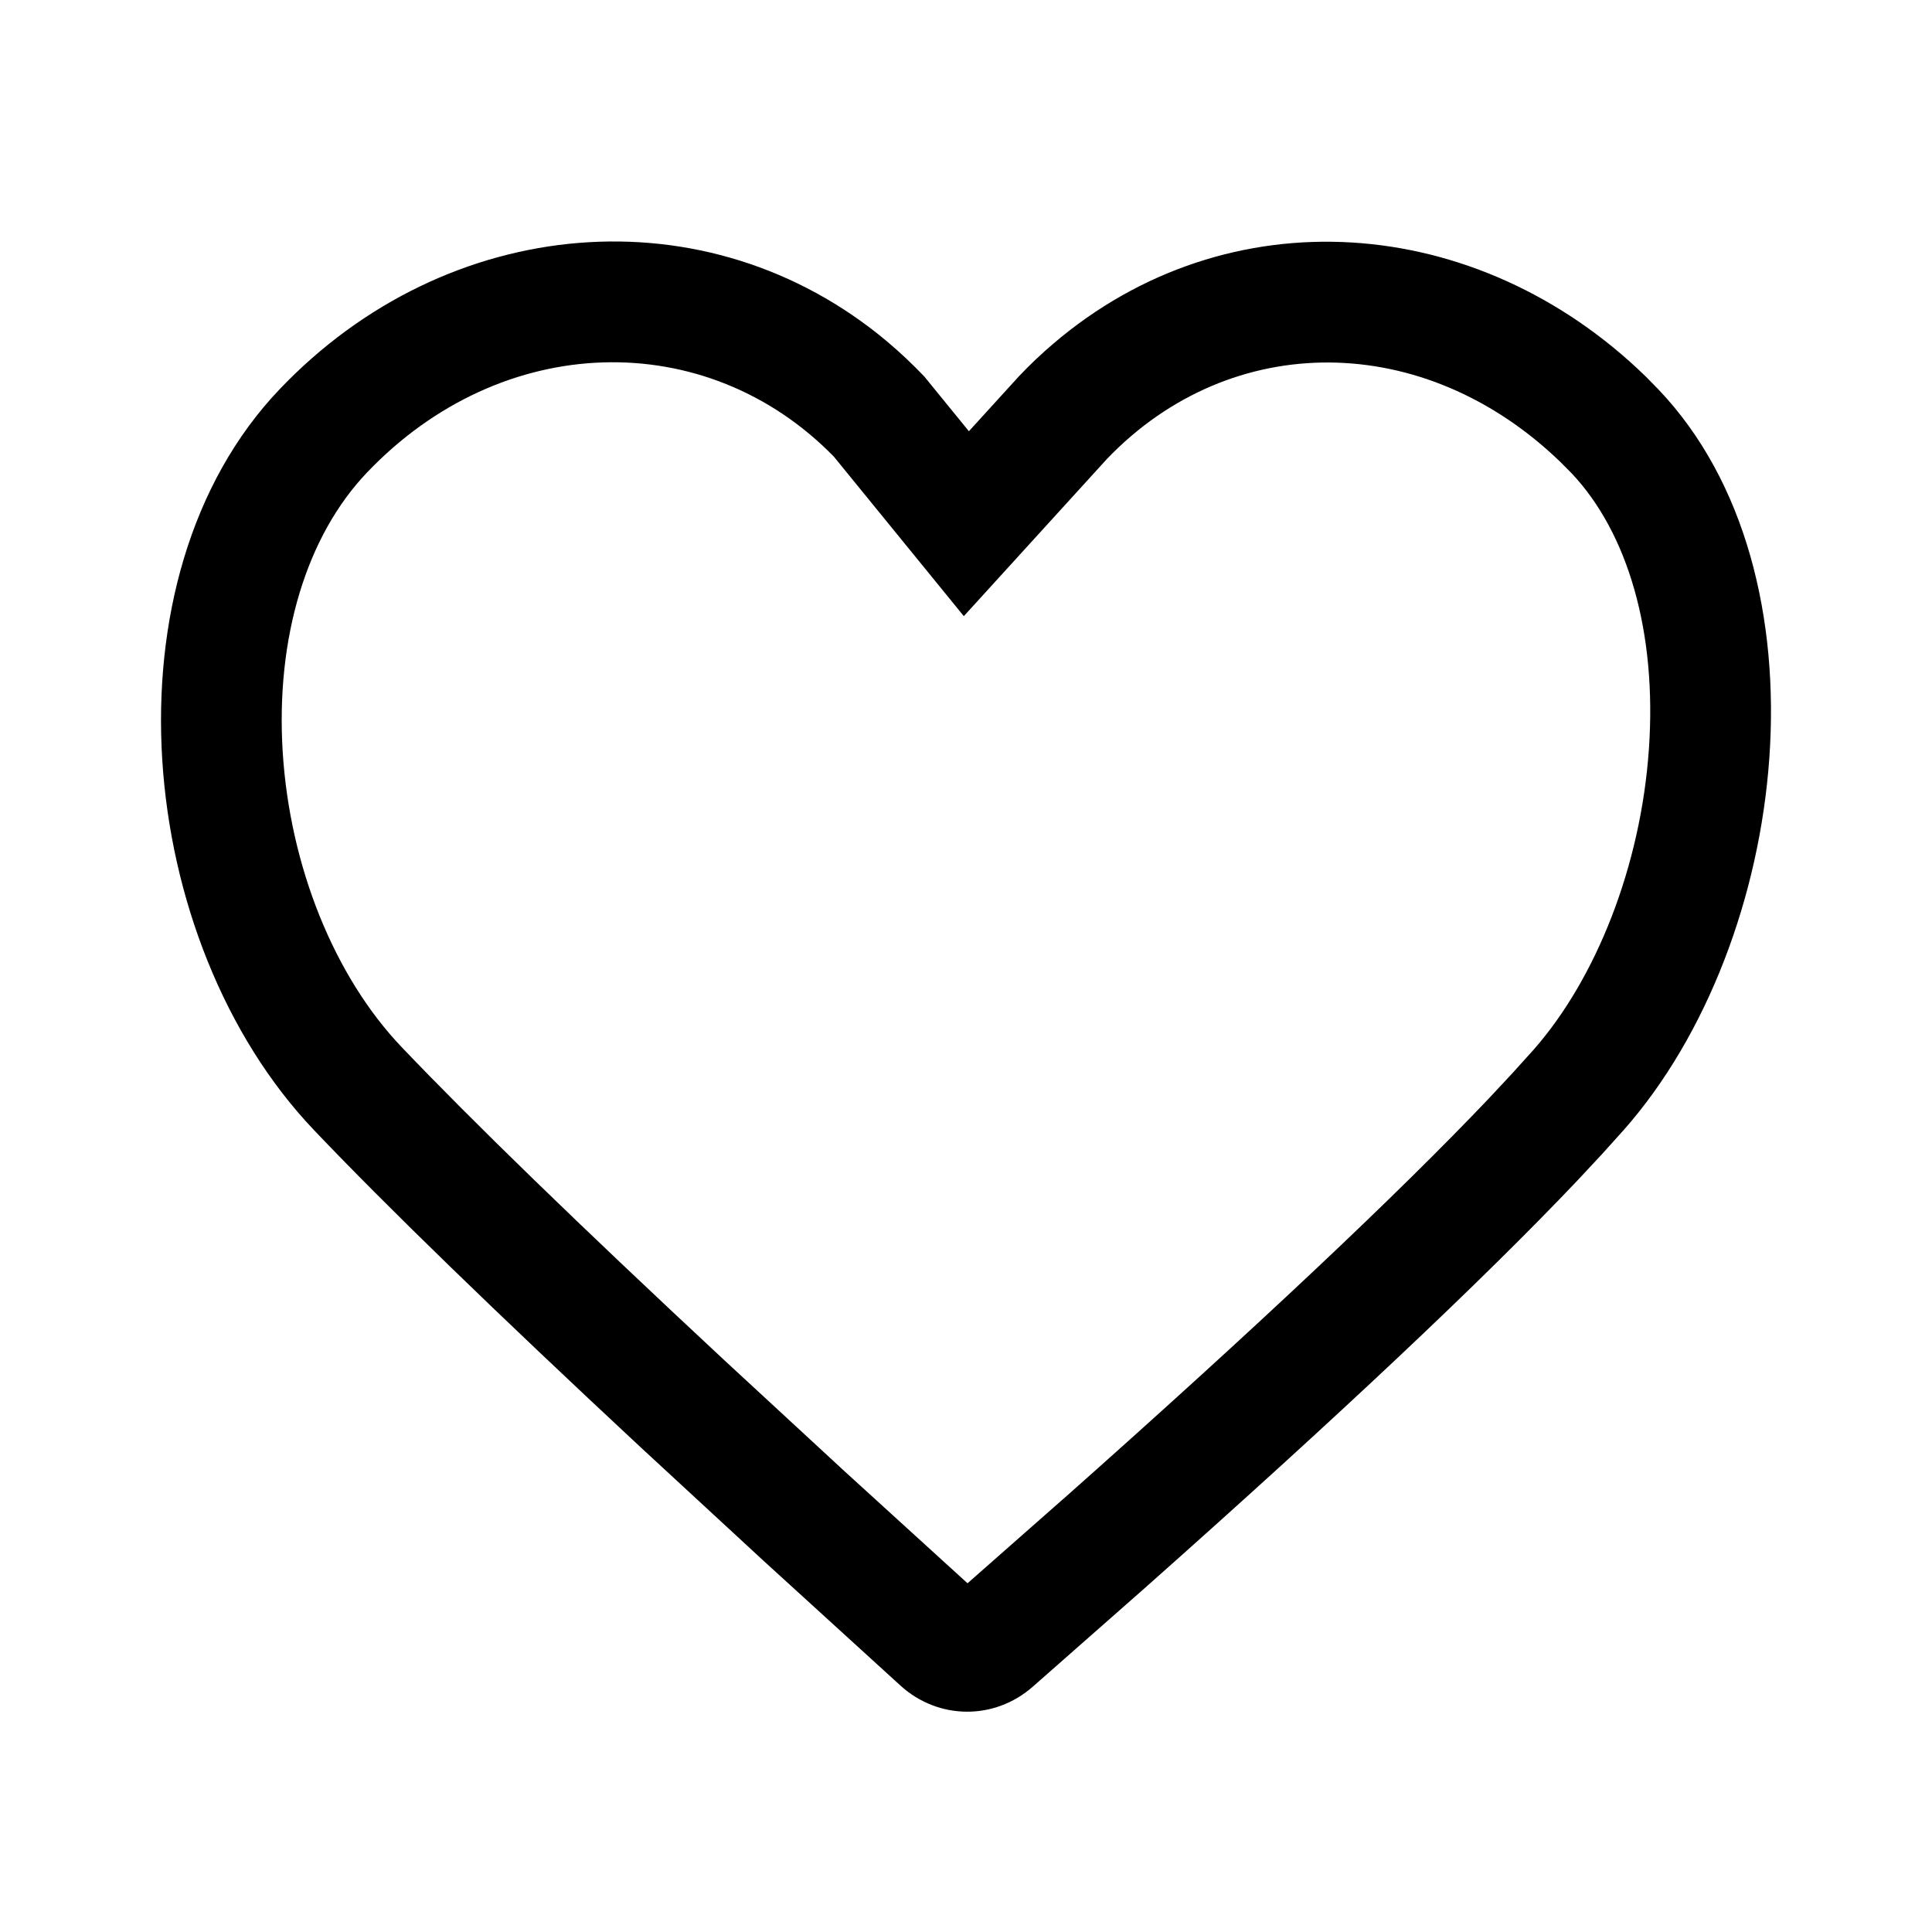
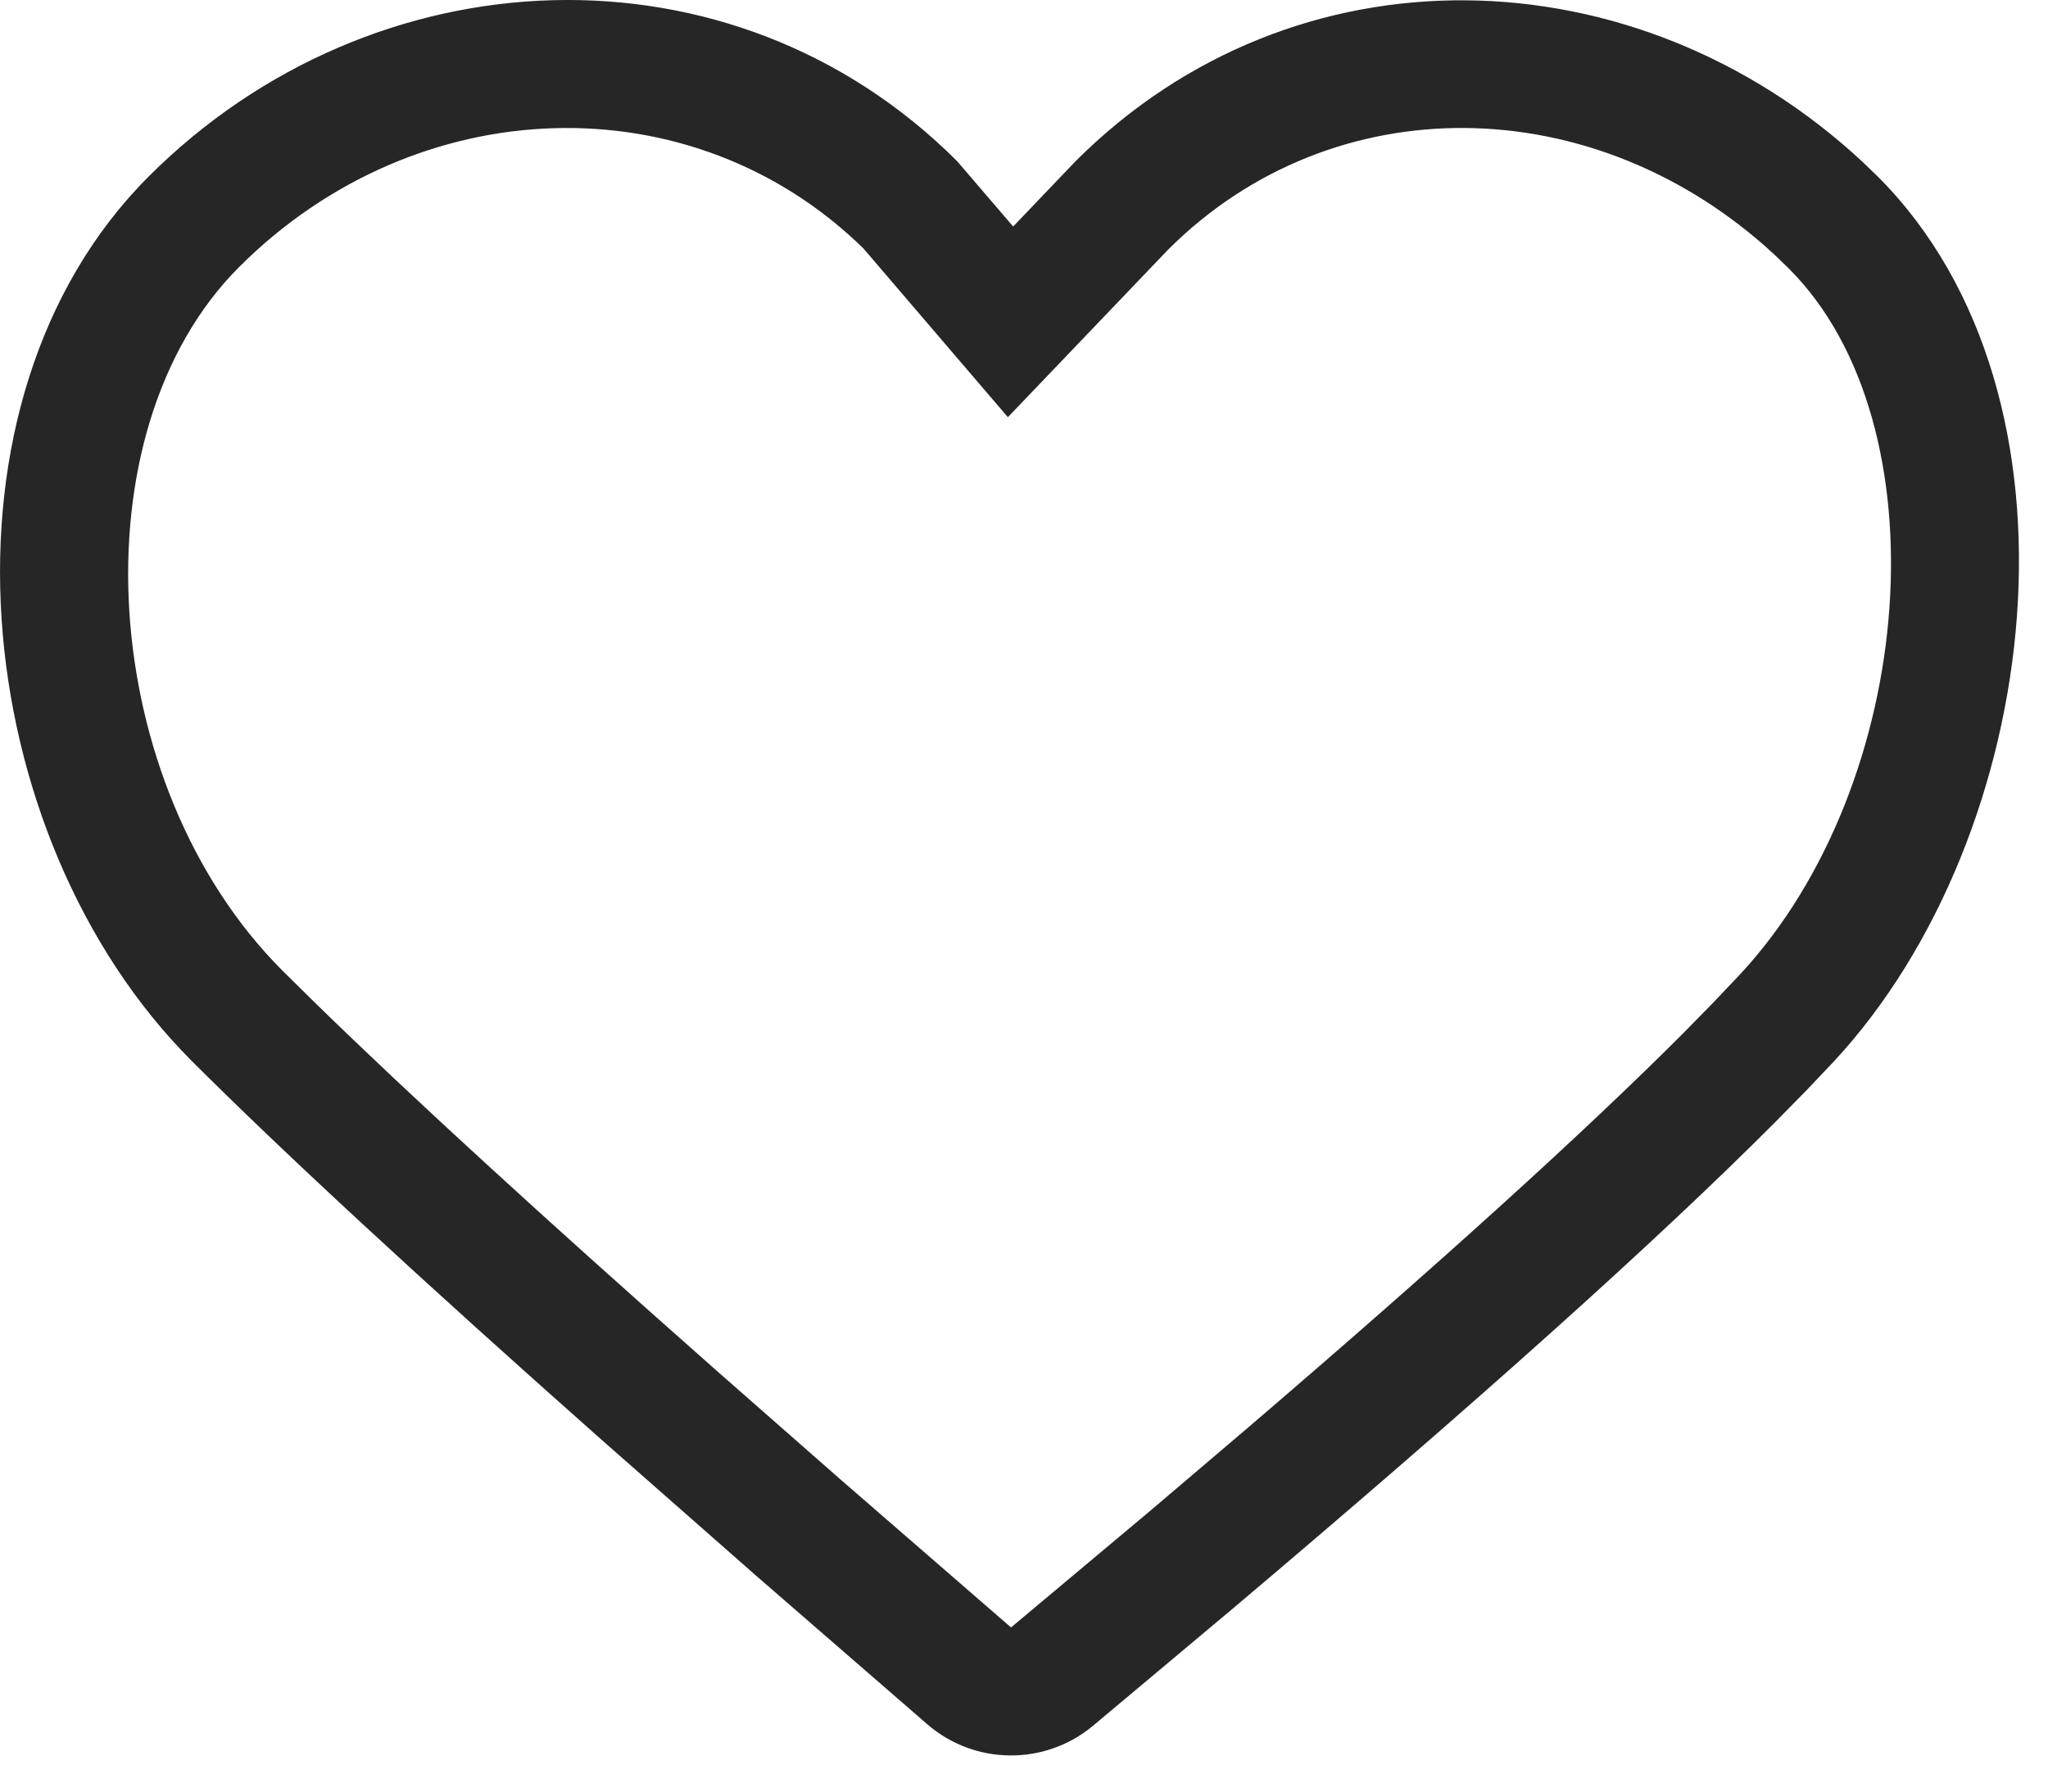
- <svg xmlns="http://www.w3.org/2000/svg" width="24" height="24" viewBox="0 0 24 24" fill="none">
-   <path fill-rule="evenodd" clip-rule="evenodd" d="M13.085 4.269C12.937 4.395 12.793 4.531 12.655 4.677L12.036 5.357L11.482 4.677C11.334 4.522 11.18 4.377 11.021 4.243C8.787 2.368 5.552 2.652 3.472 4.837C1.244 7.176 1.673 11.7 3.901 14.039C4.805 14.989 6.16 16.304 7.964 17.984L9.482 19.386L11.187 20.94C11.656 21.365 12.35 21.372 12.827 20.955L14.208 19.739C16.627 17.593 18.421 15.902 19.592 14.668L19.896 14.342L20.169 14.039C22.244 11.69 22.778 7.122 20.601 4.837L20.444 4.677C18.348 2.637 15.257 2.414 13.085 4.269ZM19.388 5.743C17.694 4.102 15.295 4.092 13.752 5.7L11.973 7.654L10.359 5.673C8.774 4.05 6.238 4.107 4.558 5.871C3.811 6.655 3.423 7.915 3.512 9.344C3.602 10.77 4.156 12.132 4.987 13.005C5.86 13.921 7.187 15.211 8.984 16.884C8.985 16.885 8.986 16.885 8.986 16.886L10.496 18.281L12.019 19.668L13.212 18.617C13.213 18.617 13.214 18.616 13.214 18.616C15.62 16.481 17.374 14.826 18.5 13.64L18.791 13.328L19.05 13.041C19.83 12.154 20.382 10.758 20.483 9.309C20.585 7.853 20.221 6.619 19.524 5.88L19.388 5.743Z" fill="black" />
+ <svg xmlns="http://www.w3.org/2000/svg" width="24" height="21" viewBox="0 0 24 21" fill="none">
+   <path fill-rule="evenodd" clip-rule="evenodd" d="M11.873 2.655L11.217 1.89C8.581 -0.747 4.378 -0.567 1.742 2.069C-0.894 4.705 -0.387 9.802 2.249 12.438C3.319 13.507 4.921 14.989 7.055 16.881L8.851 18.461L10.868 20.212C11.423 20.691 12.244 20.699 12.808 20.229L14.442 18.859C17.303 16.441 19.426 14.537 20.811 13.145L21.171 12.779L21.494 12.438C23.949 9.79 24.58 4.644 22.005 2.069L21.819 1.89C19.171 -0.565 15.179 -0.685 12.604 1.89L11.873 2.655ZM2.802 3.13C4.887 1.045 8.111 0.948 10.118 2.912L11.811 4.89L13.689 2.926C15.614 1.001 18.684 1.028 20.799 2.989L20.965 3.15C22.784 4.969 22.474 9.174 20.394 11.418L20.081 11.748L19.735 12.101C18.586 13.254 16.884 14.798 14.64 16.721L13.473 17.714L11.848 19.076L9.834 17.328L8.393 16.062C6.362 14.268 4.796 12.832 3.699 11.761L3.31 11.377C1.138 9.205 0.866 5.066 2.802 3.13Z" fill="#262626" />
</svg>
